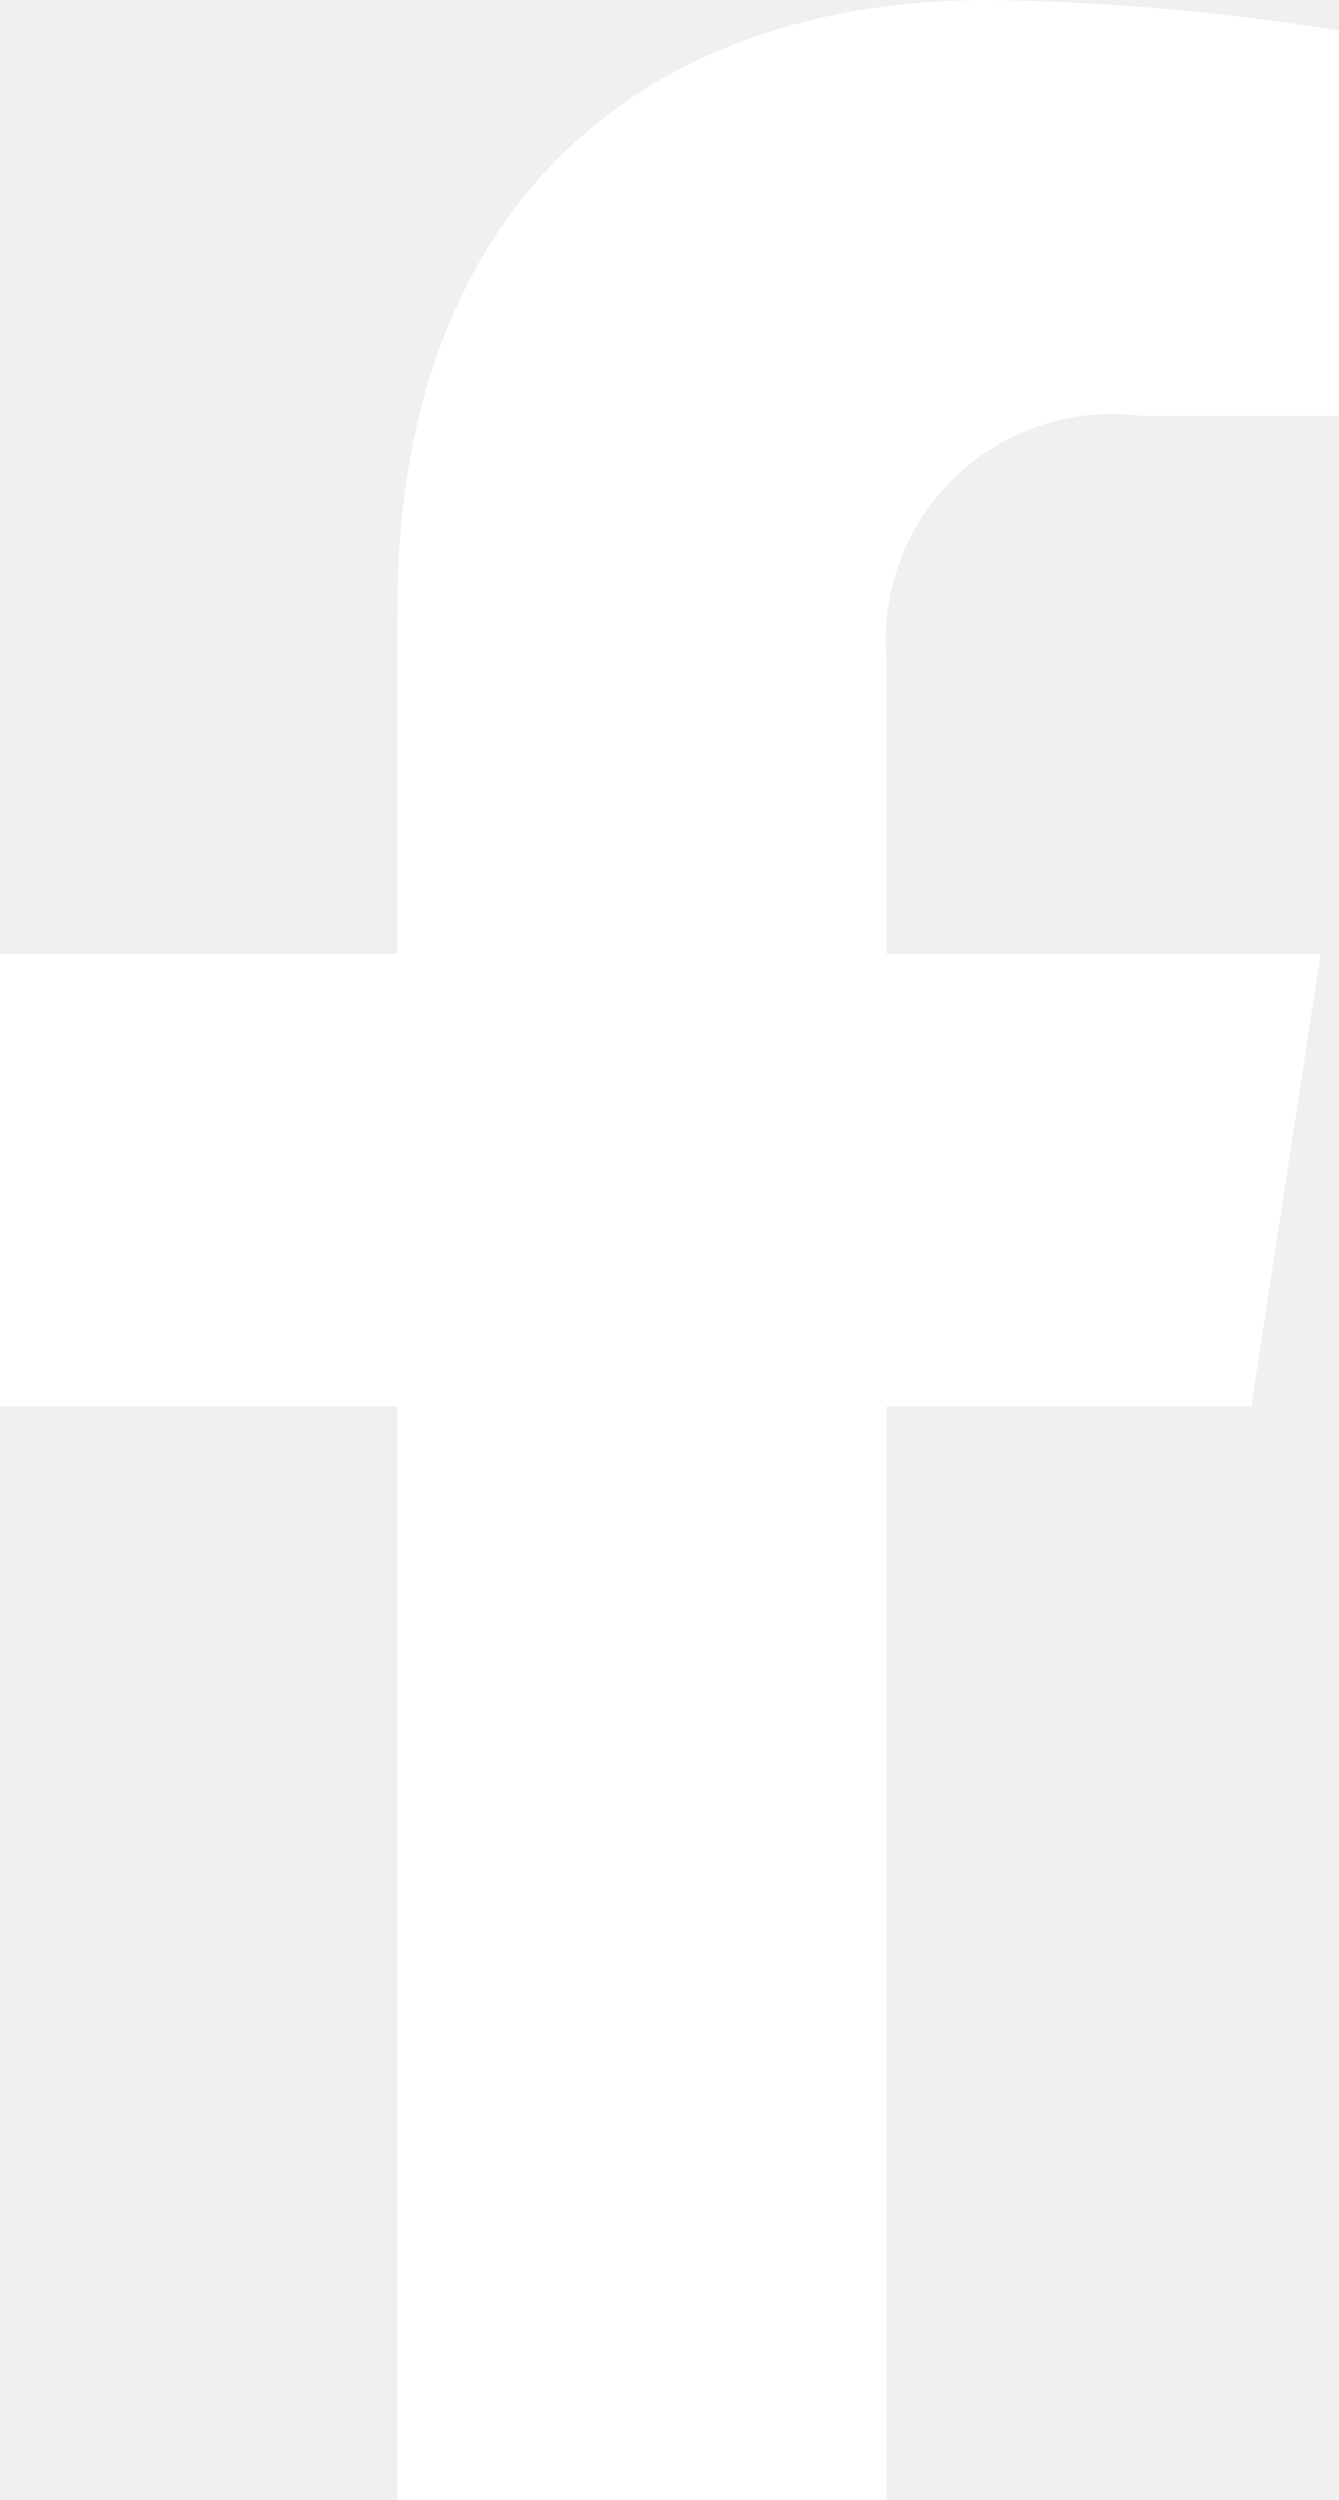
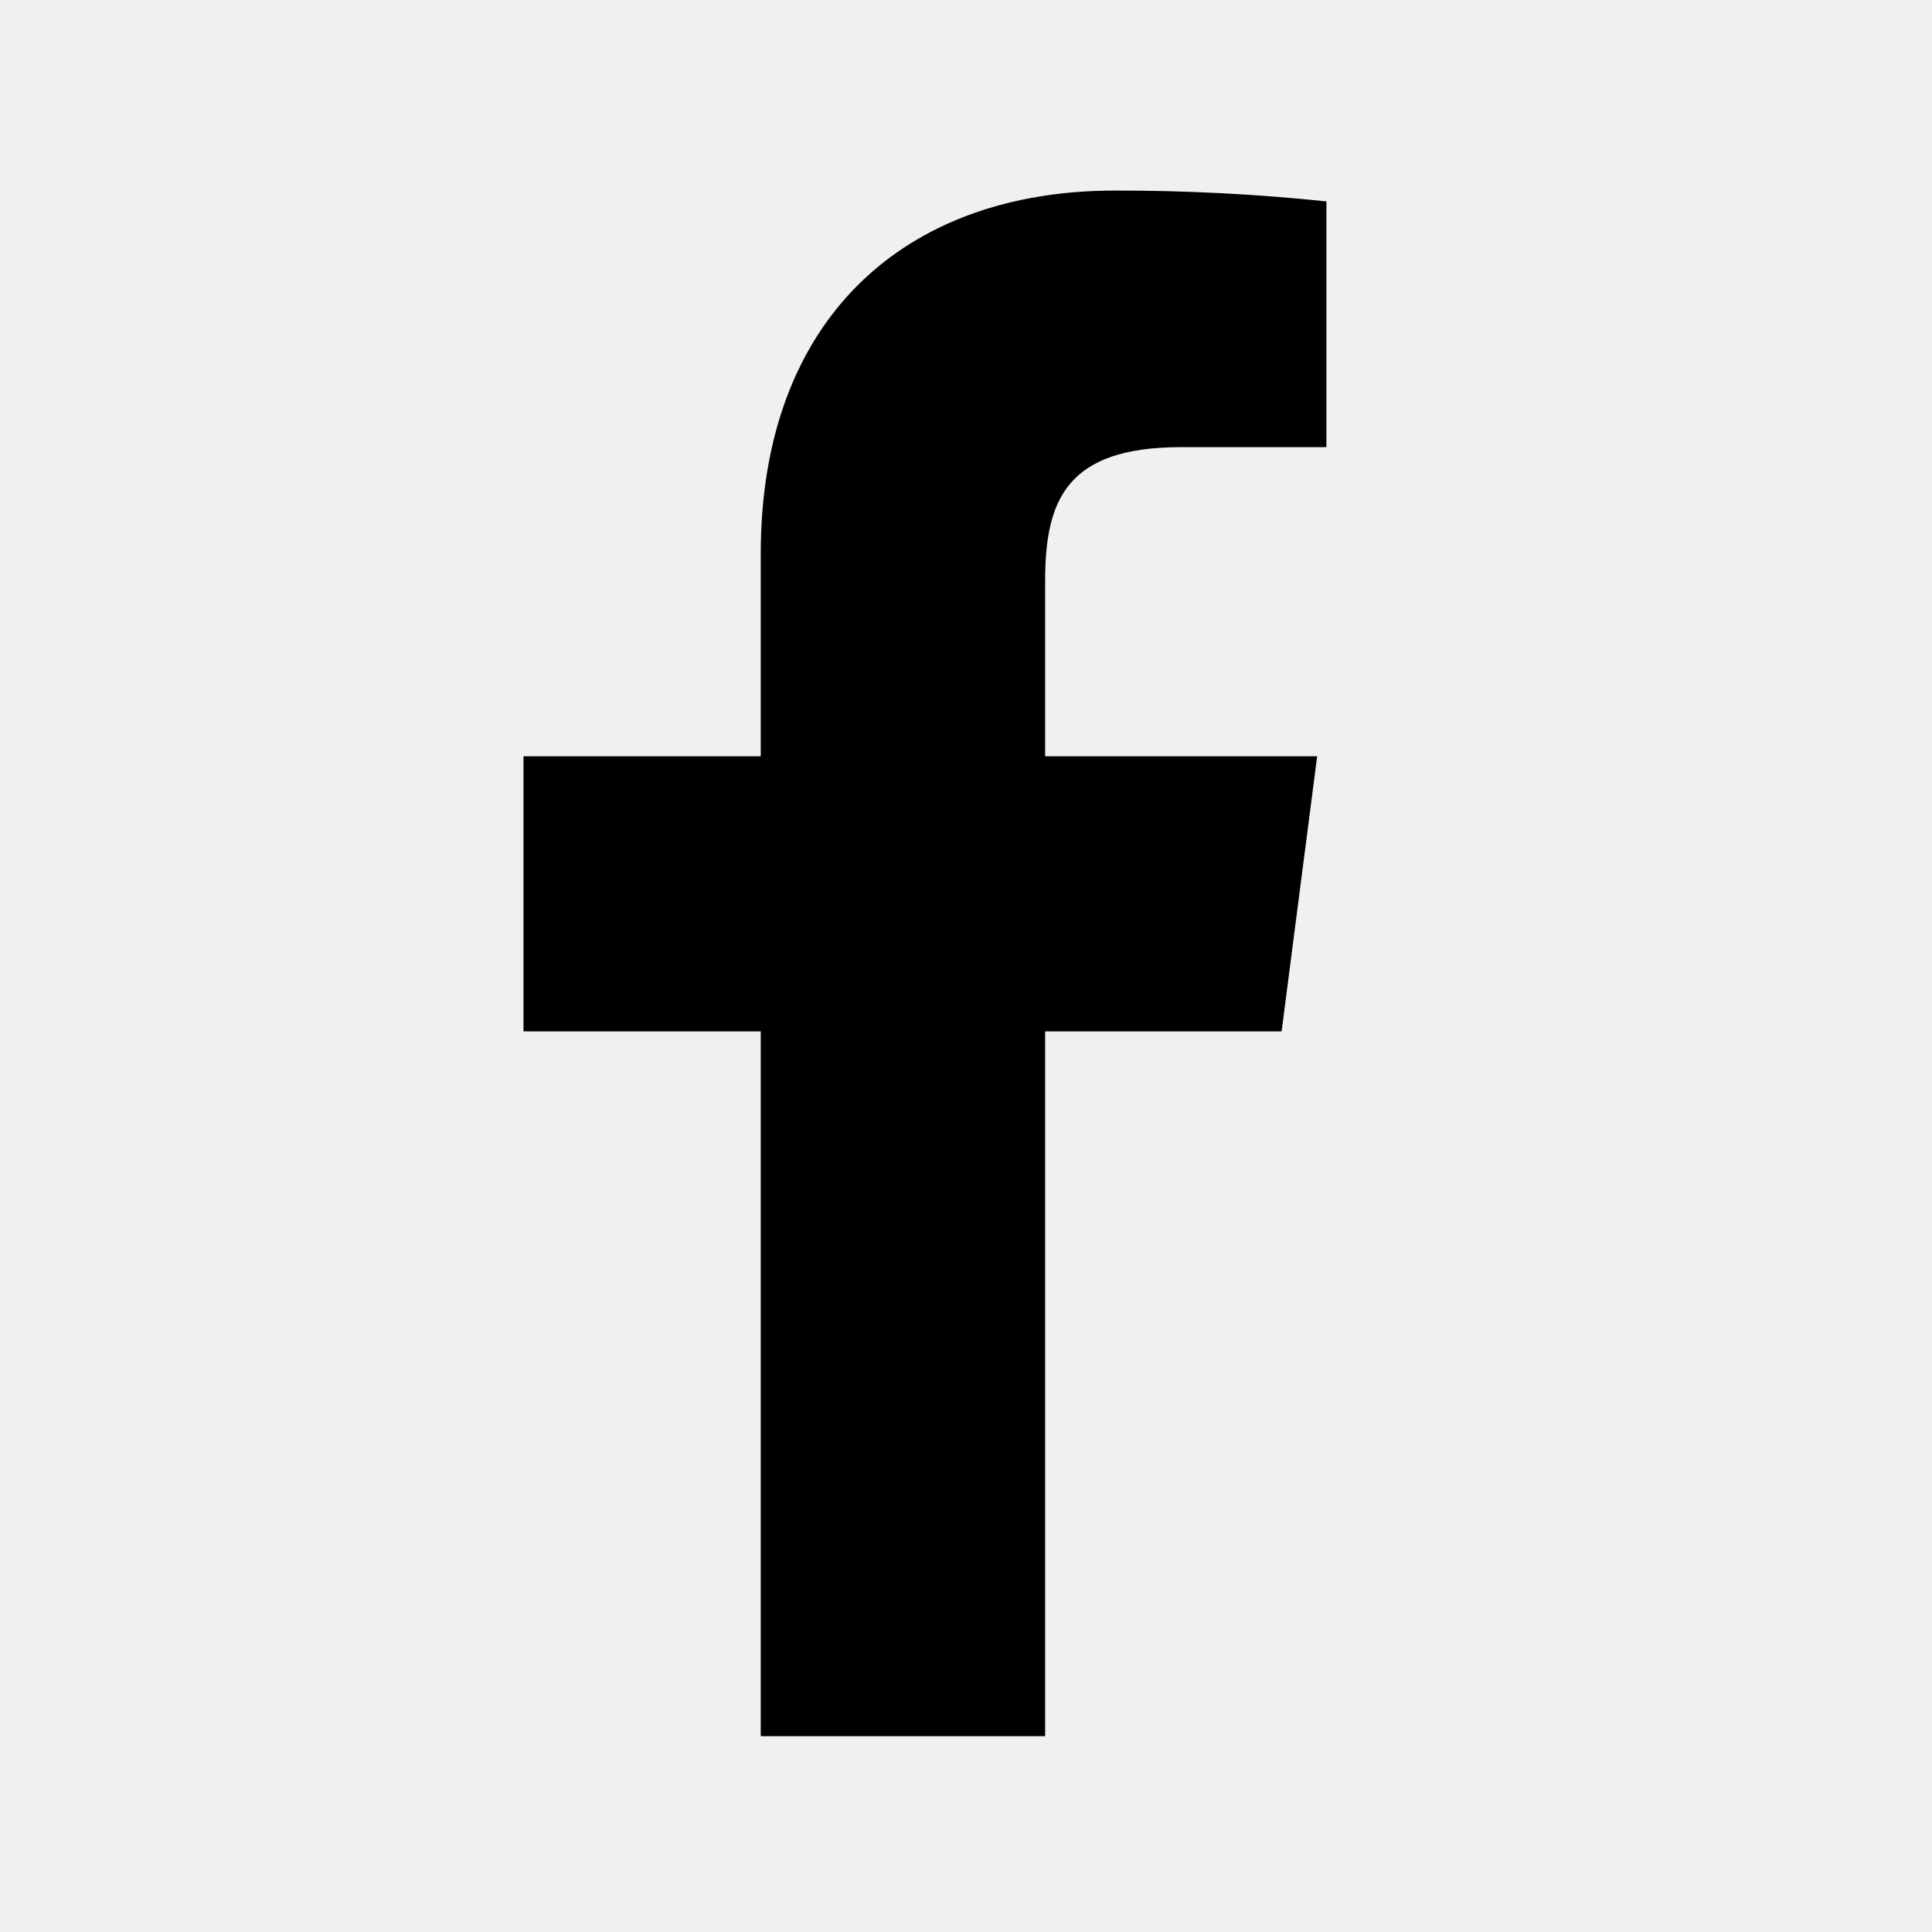
- <svg xmlns="http://www.w3.org/2000/svg" width="11.182" height="20.878" viewBox="0 0 11.182 20.878">
-   <path id="facebook" d="M33.339,11.744l.58-3.778H30.294V5.514a1.889,1.889,0,0,1,2.13-2.041h1.648V.255A20.1,20.1,0,0,0,31.146,0c-2.986,0-4.937,1.81-4.937,5.086v2.88H22.89v3.778h3.319v9.134h4.085V11.744Z" transform="translate(-22.89)" fill="#fff" />
+ <svg xmlns="http://www.w3.org/2000/svg" width="25" height="25" viewBox="0 0 25 25" fill="none">
+   <path d="M15.284 5.786H17.164V2.606C16.254 2.511 15.339 2.464 14.424 2.466C11.704 2.466 9.844 4.126 9.844 7.166V9.786H6.774V13.346H9.844V22.466H13.524V13.346H16.584L17.044 9.786H13.524V7.516C13.524 6.466 13.804 5.786 15.284 5.786Z" fill="#000" />
</svg>
